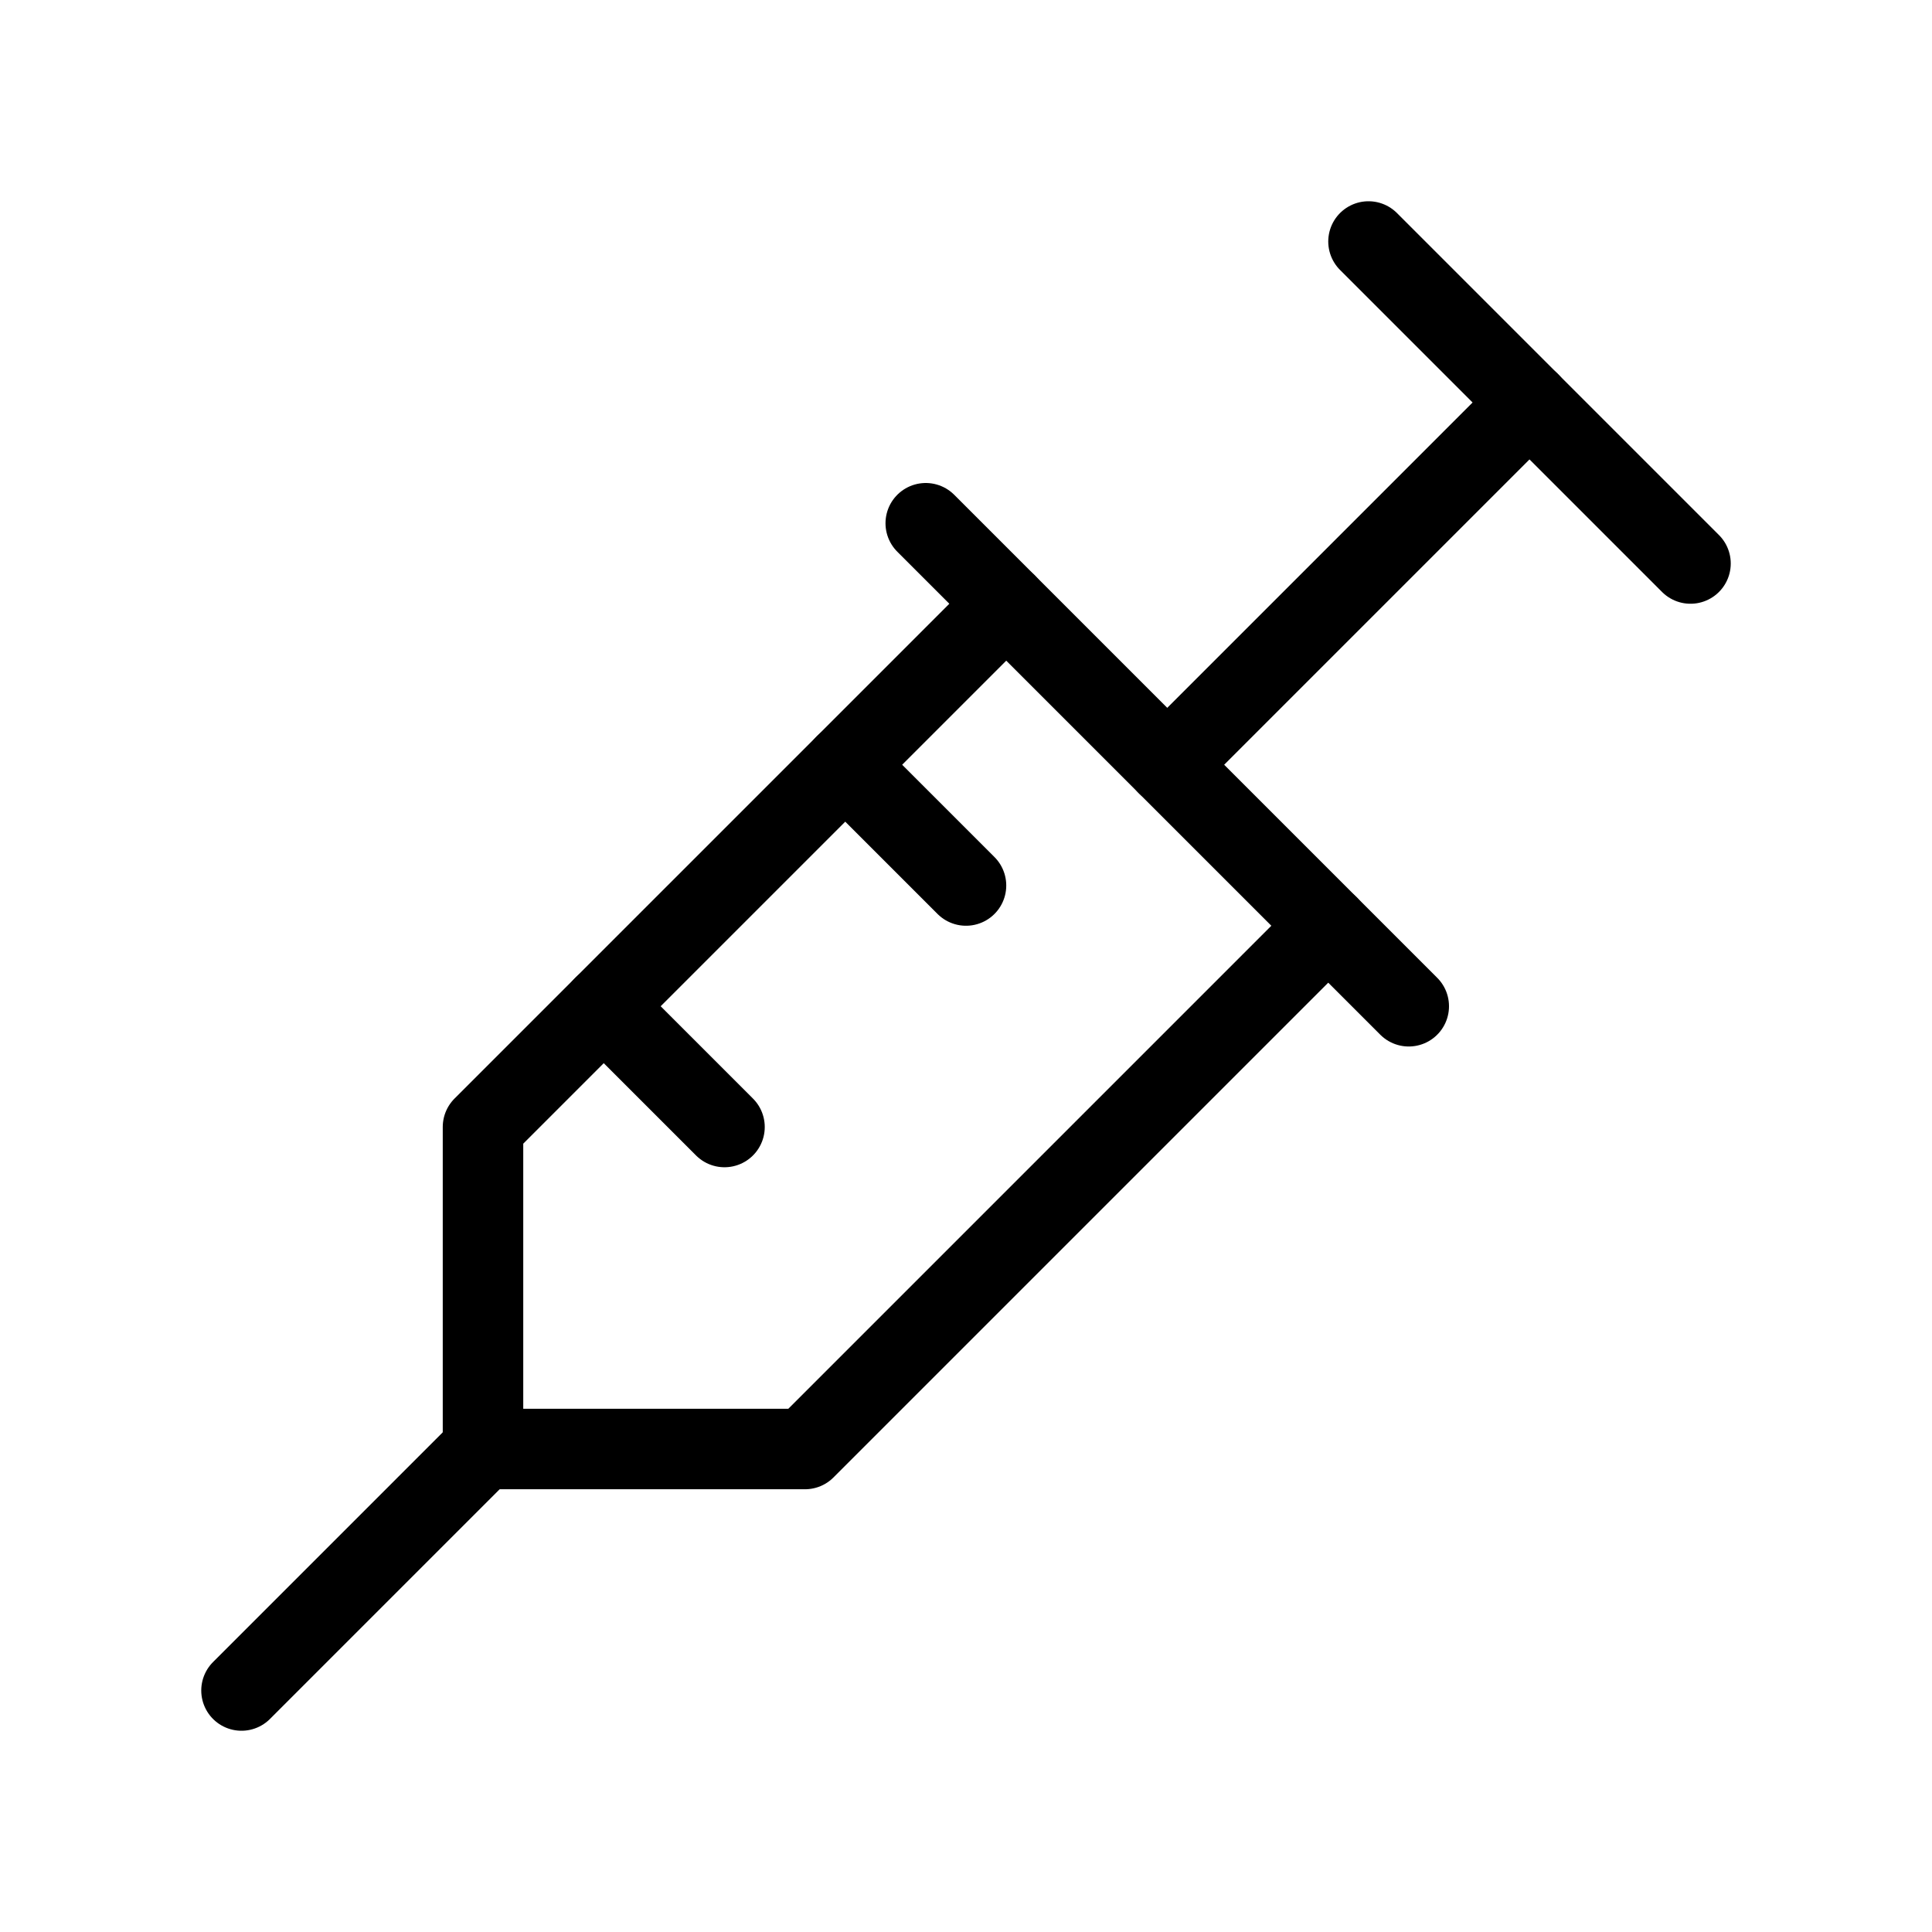
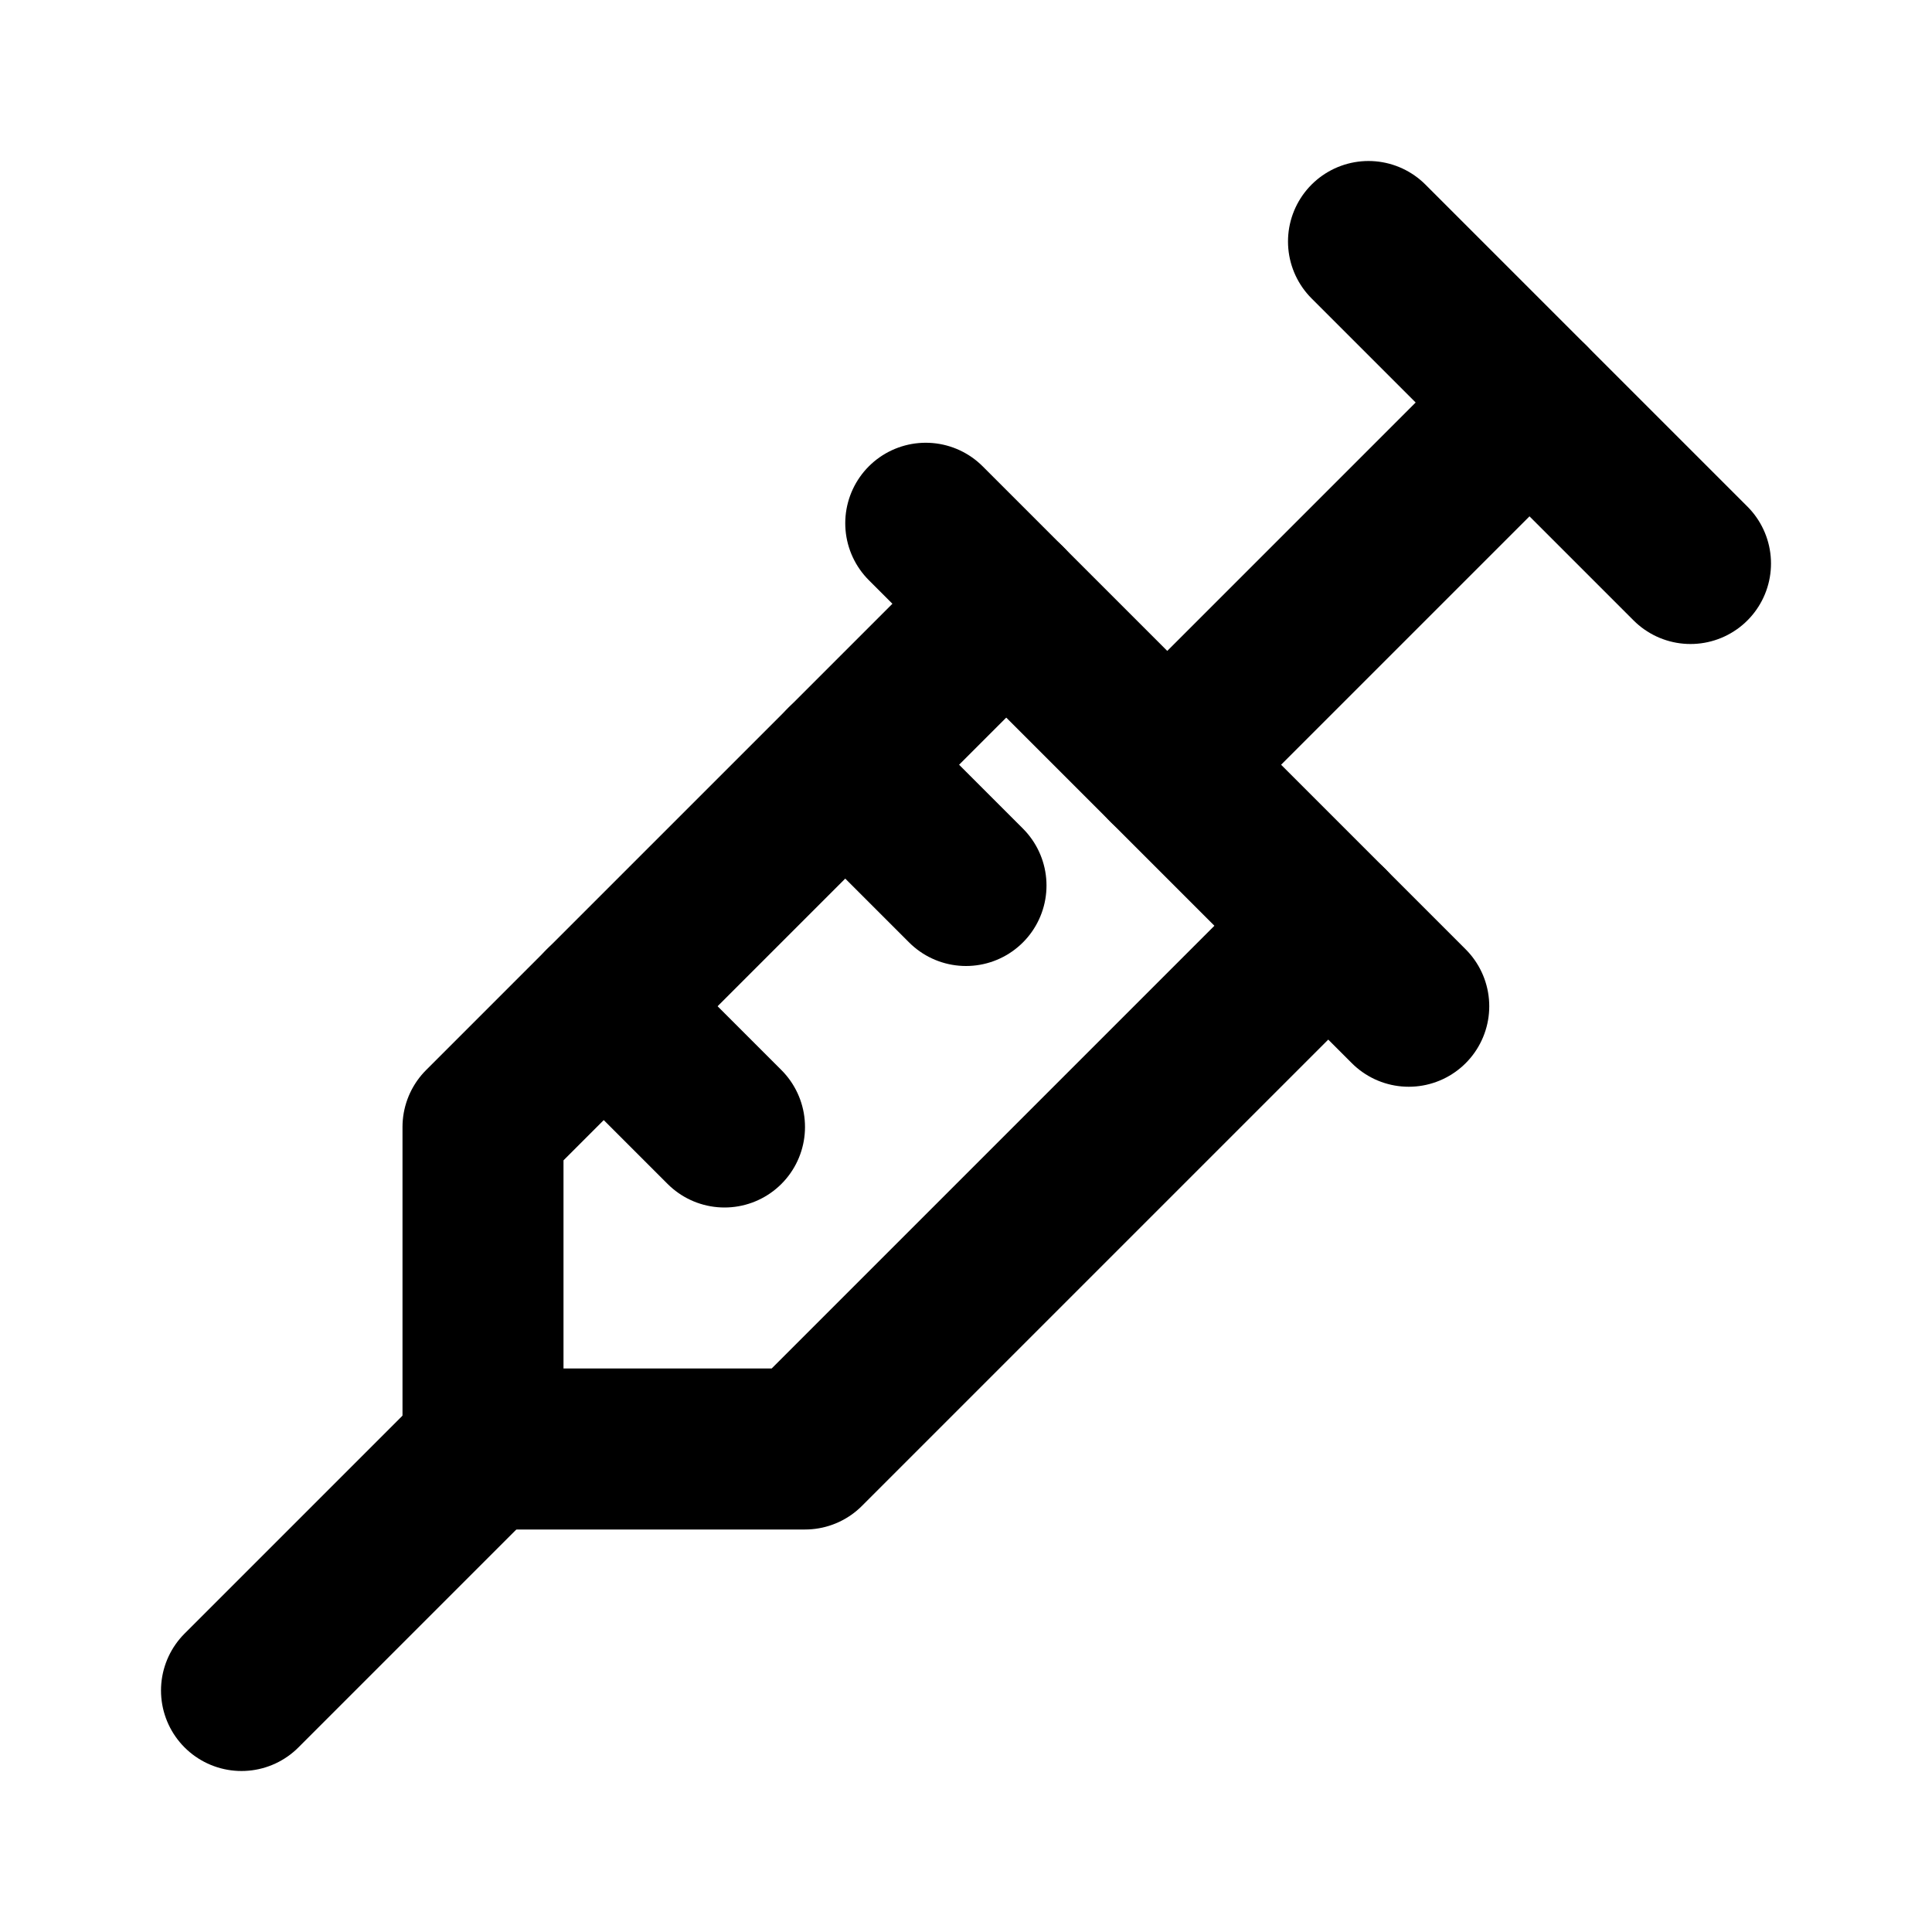
- <svg xmlns="http://www.w3.org/2000/svg" width="24" height="24" viewBox="0 0 24 24" fill="none" stroke="currentColor" stroke-width="1" stroke-linecap="round" stroke-linejoin="round" class="icon icon-tabler icons-tabler-outline icon-tabler-vaccine">
+ <svg xmlns="http://www.w3.org/2000/svg" width="24" height="24" viewBox="0 0 24 24" fill="none" stroke="currentColor" stroke-width="2" stroke-linecap="round" stroke-linejoin="round" class="icon icon-tabler icons-tabler-outline icon-tabler-vaccine">
  <path stroke="none" d="M0 0h24v24H0z" fill="none" />
  <path d="M17 3l4 4" />
  <path d="M19 5l-4.5 4.5" />
  <path d="M11.5 6.5l6 6" />
  <path d="M16.5 11.5l-6.5 6.5h-4v-4l6.5 -6.5" />
  <path d="M7.5 12.5l1.5 1.5" />
  <path d="M10.5 9.5l1.5 1.5" />
  <path d="M3 21l3 -3" />
</svg>
